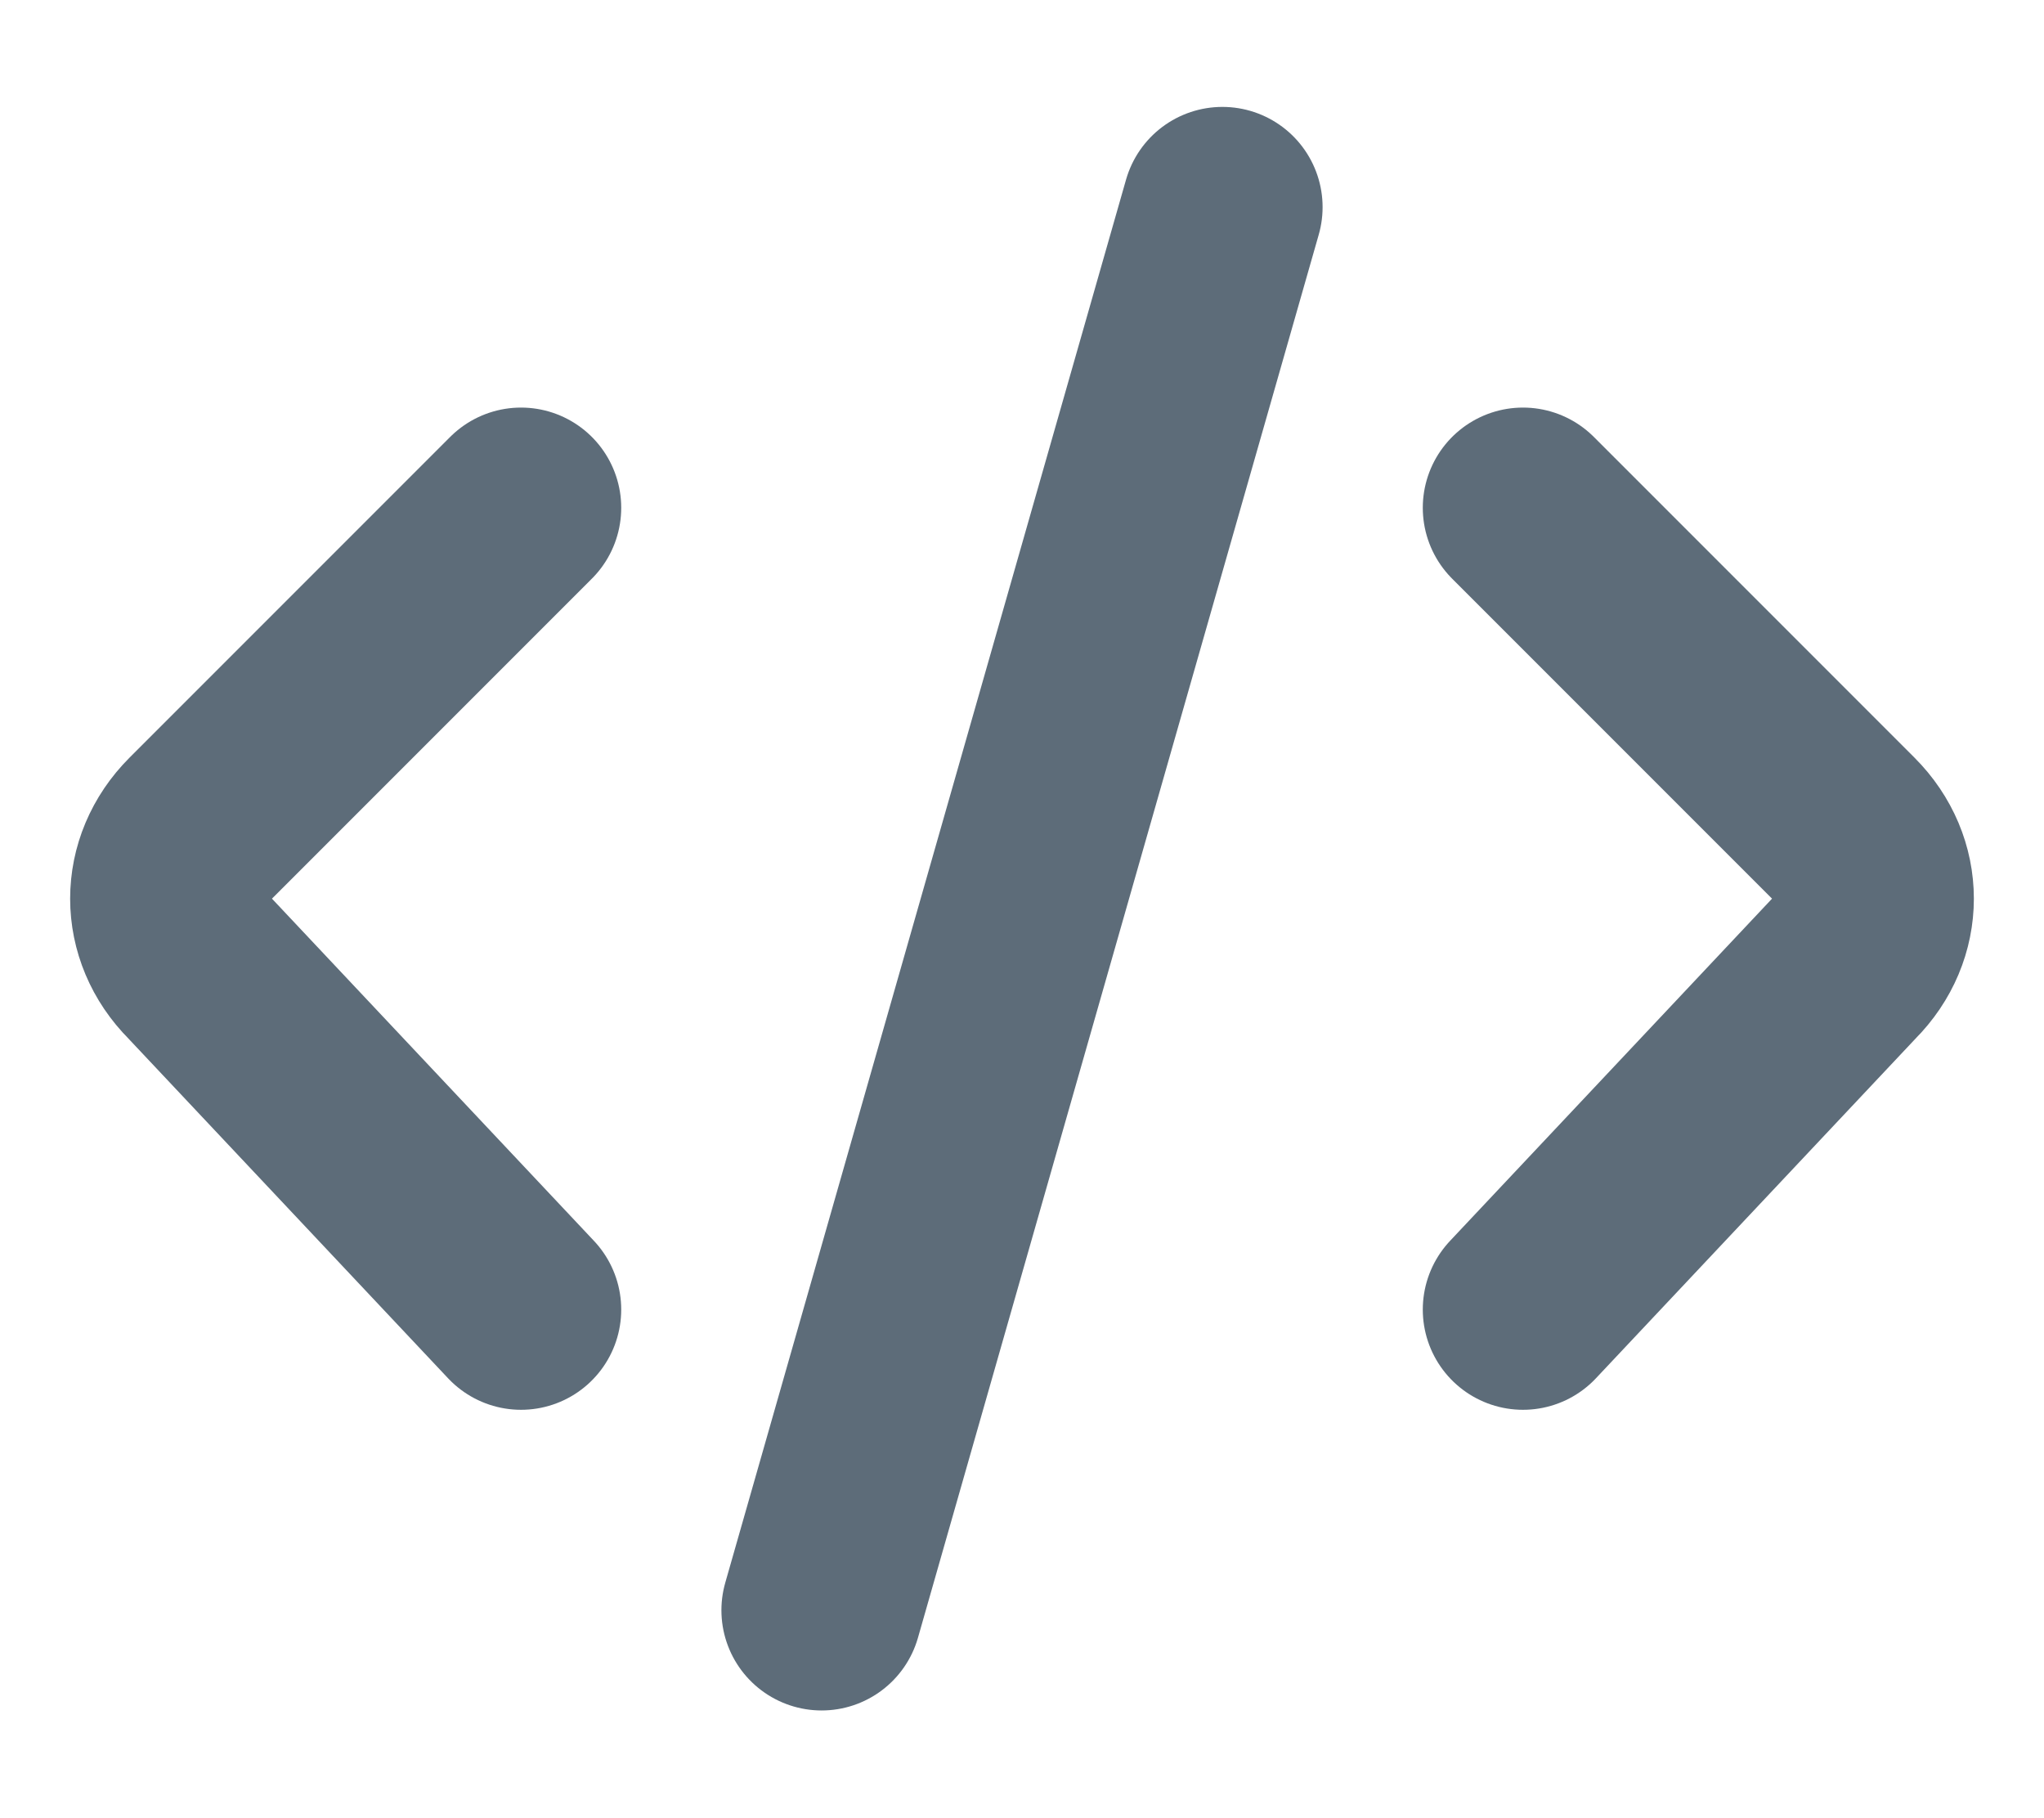
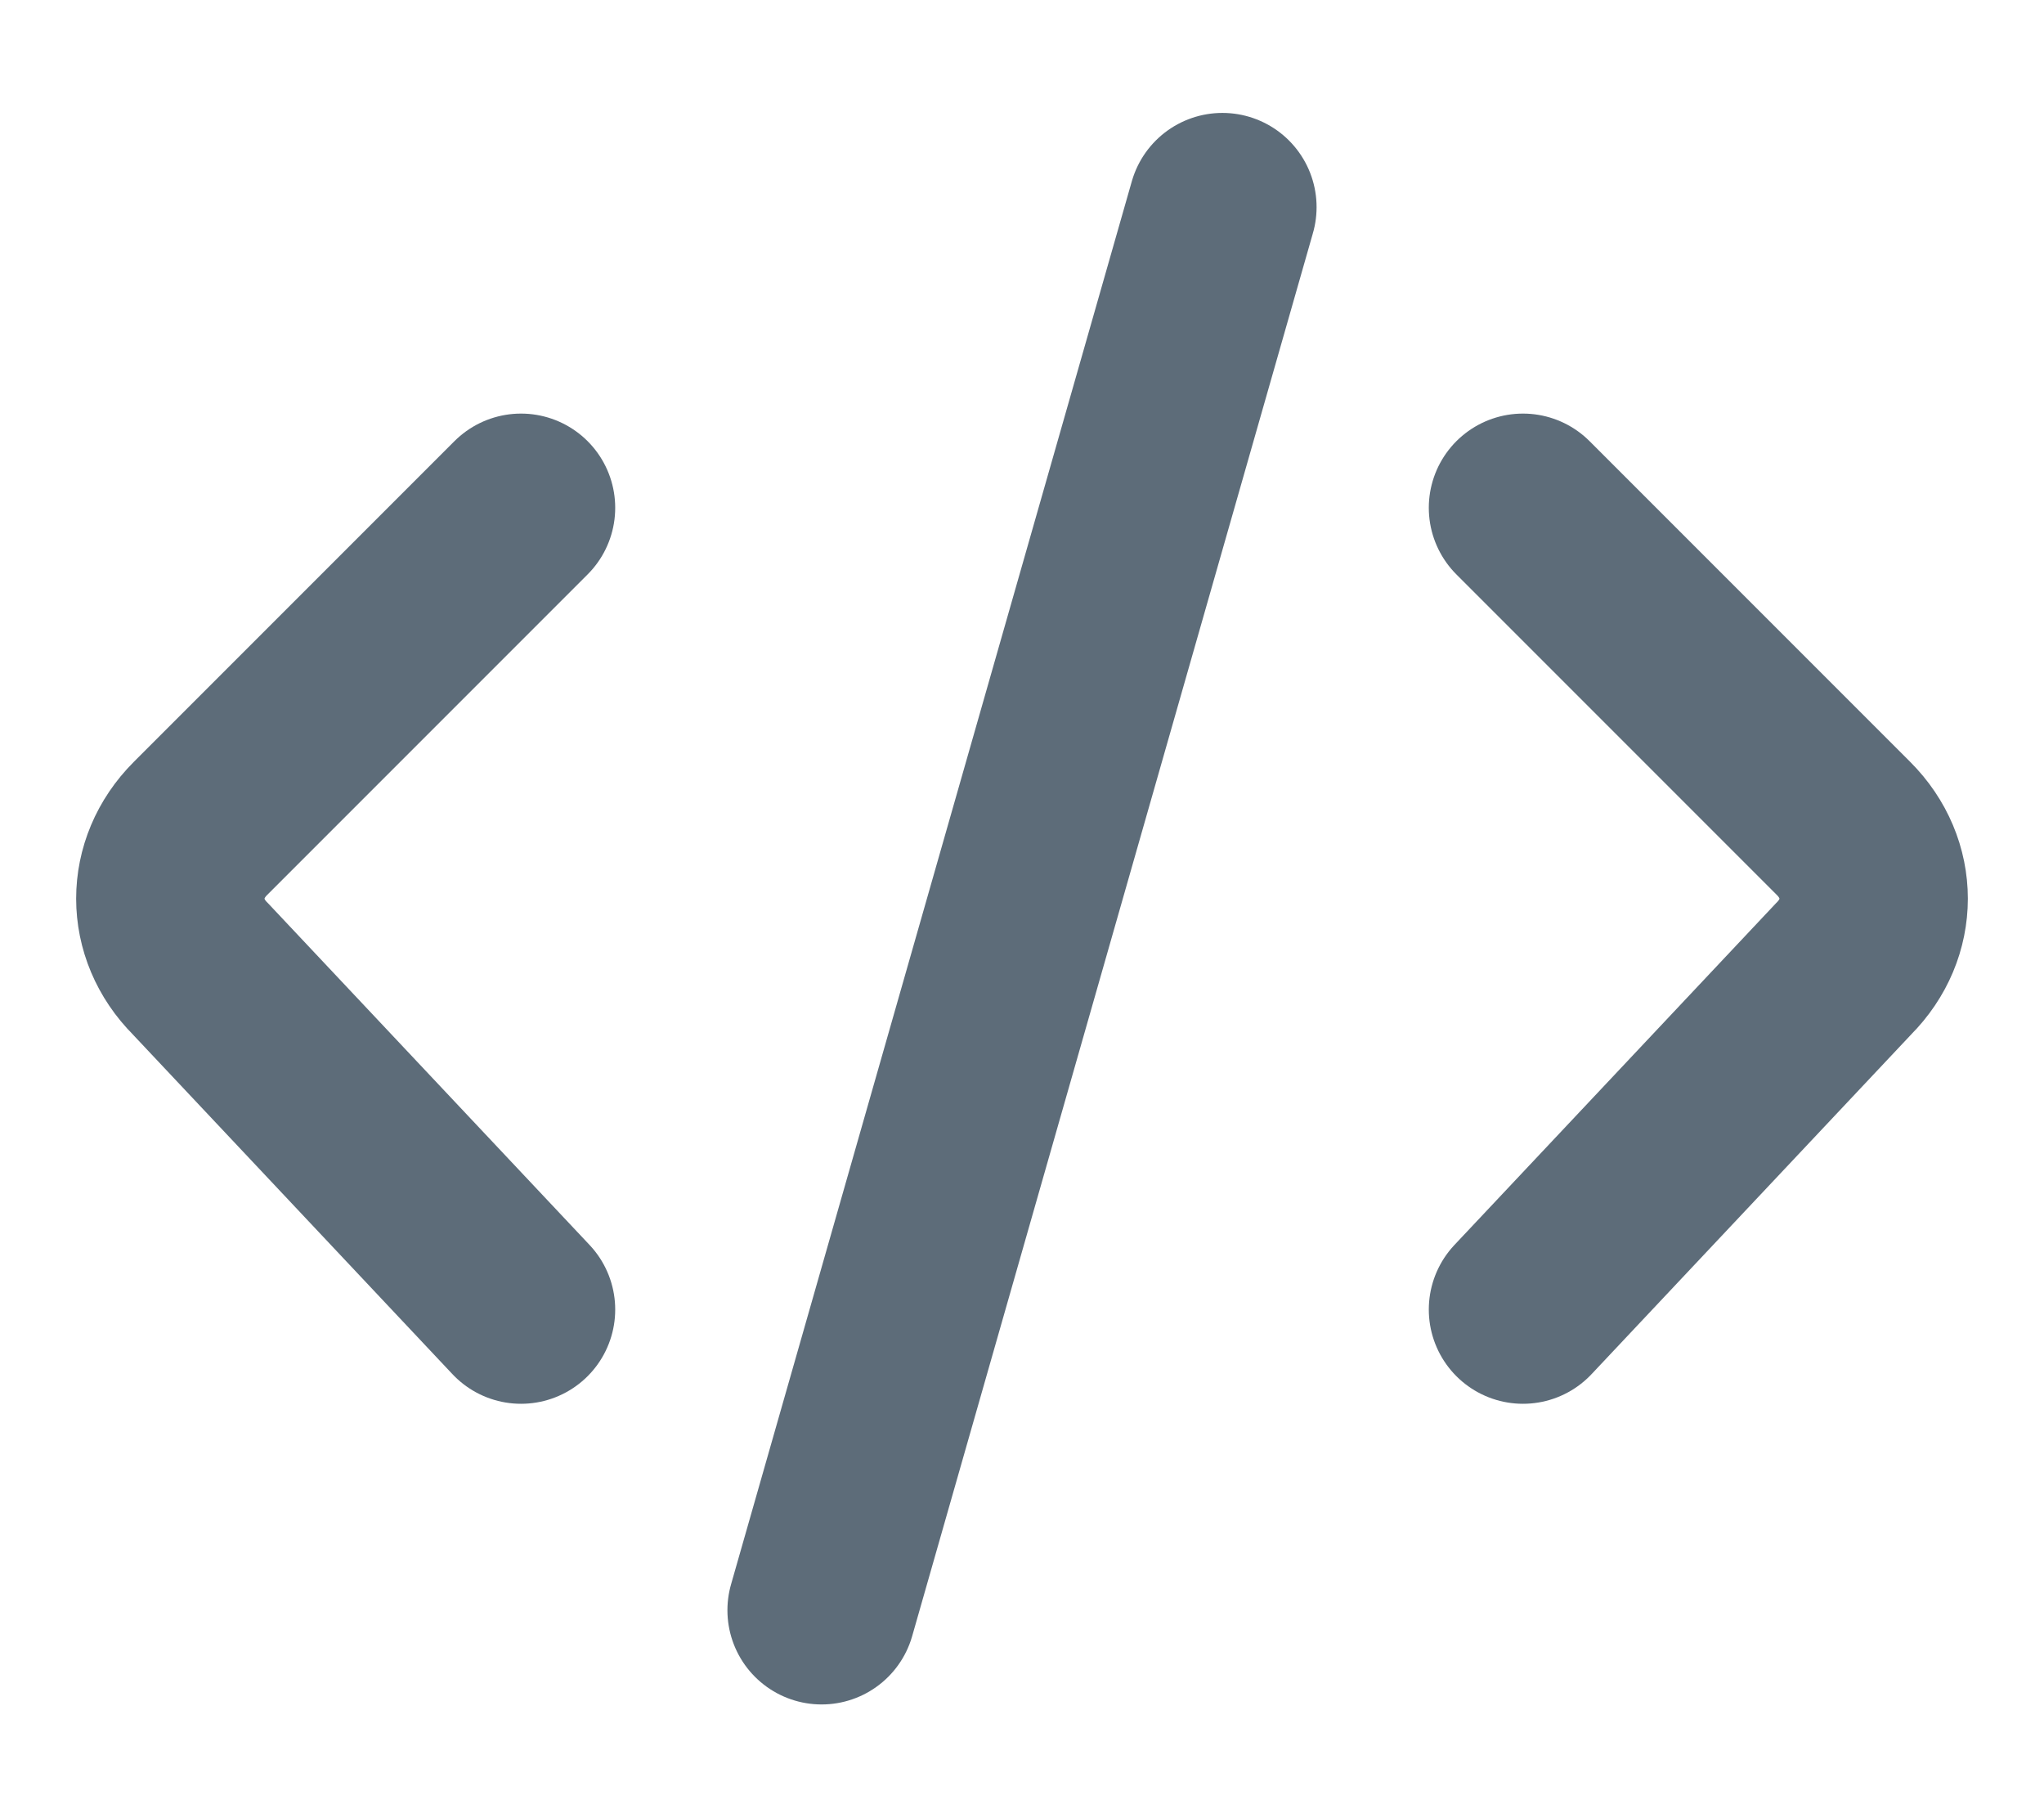
<svg xmlns="http://www.w3.org/2000/svg" width="100%" height="100%" viewBox="0 0 18 16" version="1.1" xml:space="preserve" style="fill-rule:evenodd;clip-rule:evenodd;stroke-linecap:round;">
-   <g id="file_type_markup-dark" transform="matrix(1.76471,0,0,1.76471,-1.58824,-2.58824)">
-     <path d="M3.5,4L1.9,5.6C1.7,5.8 1.7,6.1 1.9,6.3L3.5,8M8.5,4L10.1,5.6C10.3,5.8 10.3,6.1 10.1,6.3L8.5,8M7,2.5L5,9.5" style="fill:none;fill-rule:nonzero;stroke:rgb(93,108,121);stroke-width:1px;" />
+   <g id="file_type_markup-dark">
+     <g transform="matrix(1.76471,0,0,1.76471,-1.58824,-2.58824)">
+       <path d="M3.5,4L1.9,5.6C1.7,5.8 1.7,6.1 1.9,6.3L3.5,8" style="fill:none;stroke:rgb(93,108,121);stroke-width:0.94px;" />
+     </g>
+     <g transform="matrix(1.76471,0,0,1.76471,-1.58824,-2.58824)">
+       <path d="M8.5,4L10.1,5.6C10.3,5.8 10.3,6.1 10.1,6.3L8.5,8" style="fill:none;stroke:rgb(93,108,121);stroke-width:0.94px;" />
+     </g>
+     <g transform="matrix(1.76471,0,0,1.76471,-1.58824,-2.58824)">
+       <path d="M7,2.5L5,9.5" style="fill:none;stroke:rgb(93,108,121);stroke-width:0.94px;" />
+     </g>
  </g>
</svg>
